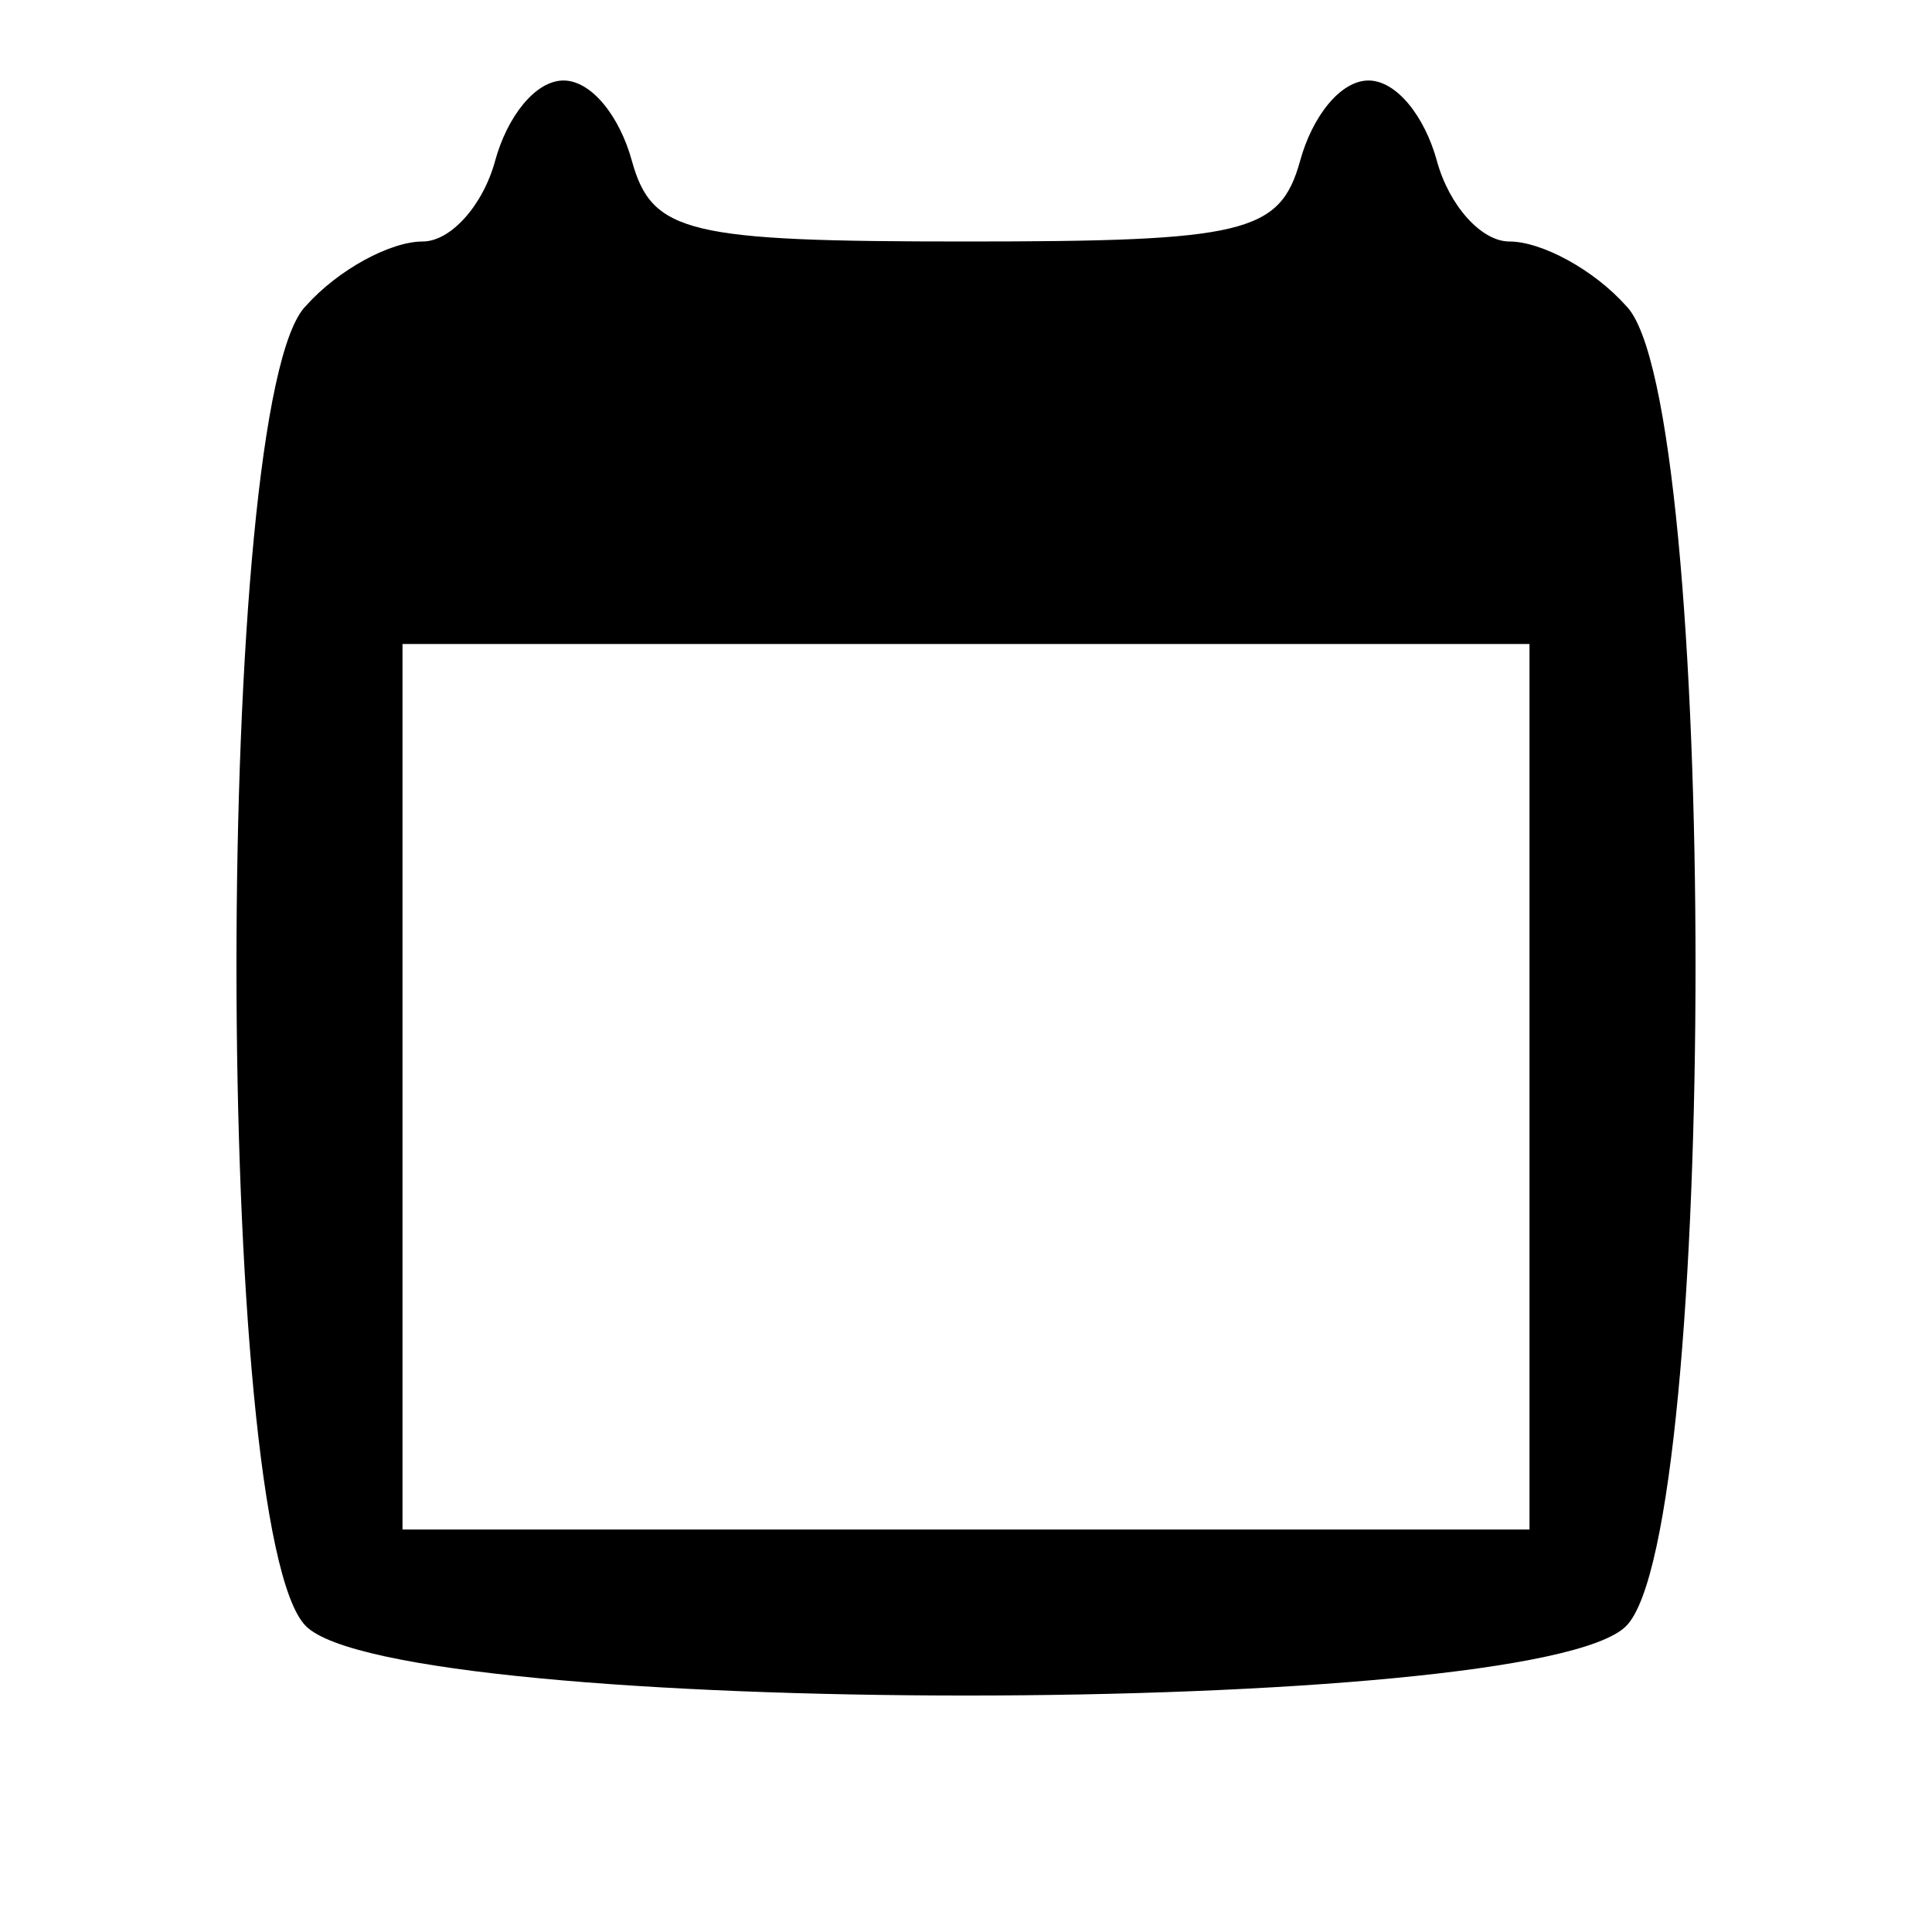
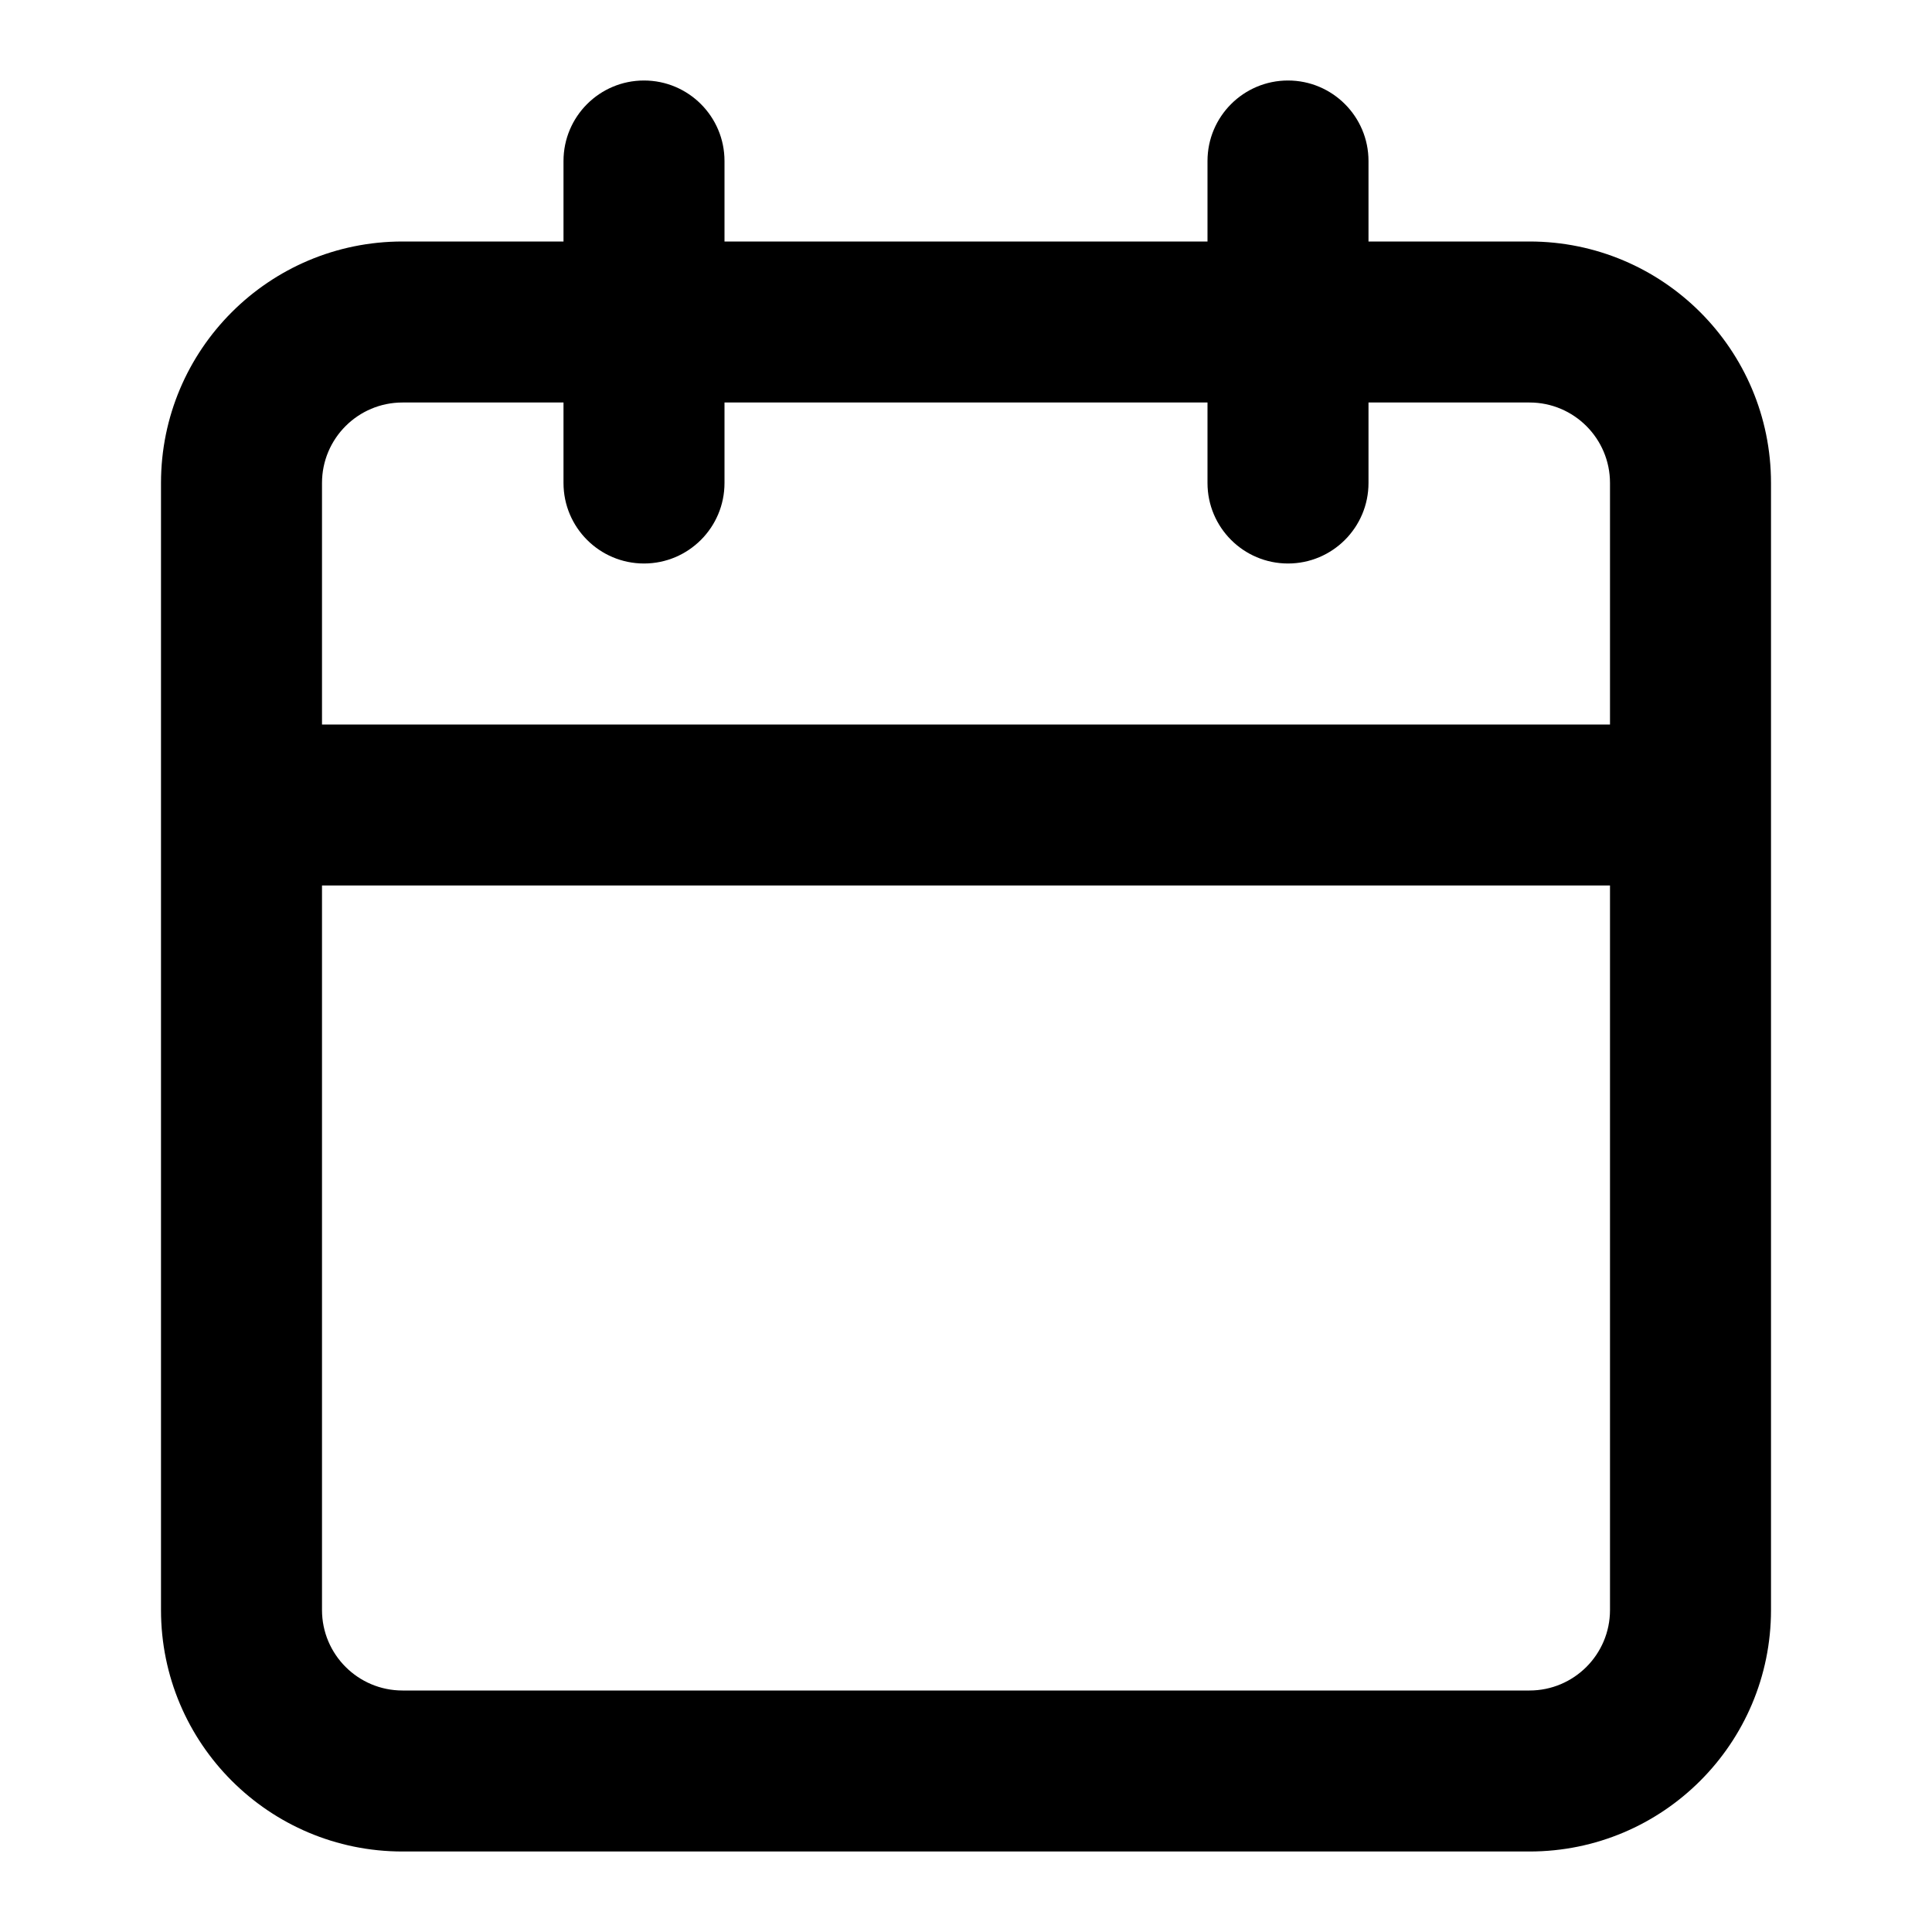
- <svg xmlns="http://www.w3.org/2000/svg" version="1.0" width="48pt" height="48pt" viewBox="0 0 48 48" preserveAspectRatio="xMidYMid meet">
-   <g transform="translate(0,48) scale(0.1,-0.1)" fill="#000000" stroke="none">
-     <path d="M123 440 c-3 -11 -11 -20 -18 -20 -8 0 -21 -7 -29 -16 -23 -23 -23 -305 0 -328 23 -23 305 -23 328 0 23 23 23 305 0 328 -8 9 -21 16 -29 16 -7 0 -15 9 -18 20 -3 11 -10 20 -17 20 -7 0 -14 -9 -17 -20 -5 -18 -14 -20 -83 -20 -69 0 -78 2 -83 20 -3 11 -10 20 -17 20 -7 0 -14 -9 -17 -20z m257 -230 l0 -110 -140 0 -140 0 0 110 0 110 140 0 140 0 0 -110z" />
-   </g>
+ <svg xmlns="http://www.w3.org/2000/svg" width="800px" height="800px" viewBox="0 0 24 24" fill="none">
+   <path fill-rule="evenodd" clip-rule="evenodd" d="M17 2C17 1.448 16.552 1 16 1C15.448 1 15 1.448 15 2V3H9V2C9 1.448 8.552 1 8 1C7.448 1 7 1.448 7 2V3H5C3.343 3 2 4.343 2 6V20C2 21.657 3.343 23 5 23H19C20.657 23 22 21.657 22 20V6C22 4.343 20.657 3 19 3H17V2ZM20 9V6C20 5.448 19.552 5 19 5H17V6C17 6.552 16.552 7 16 7C15.448 7 15 6.552 15 6V5H9V6C9 6.552 8.552 7 8 7C7.448 7 7 6.552 7 6V5H5C4.448 5 4 5.448 4 6V9H20ZM4 11H20V20C20 20.552 19.552 21 19 21H5C4.448 21 4 20.552 4 20V11Z" fill="#000000" />
</svg>
